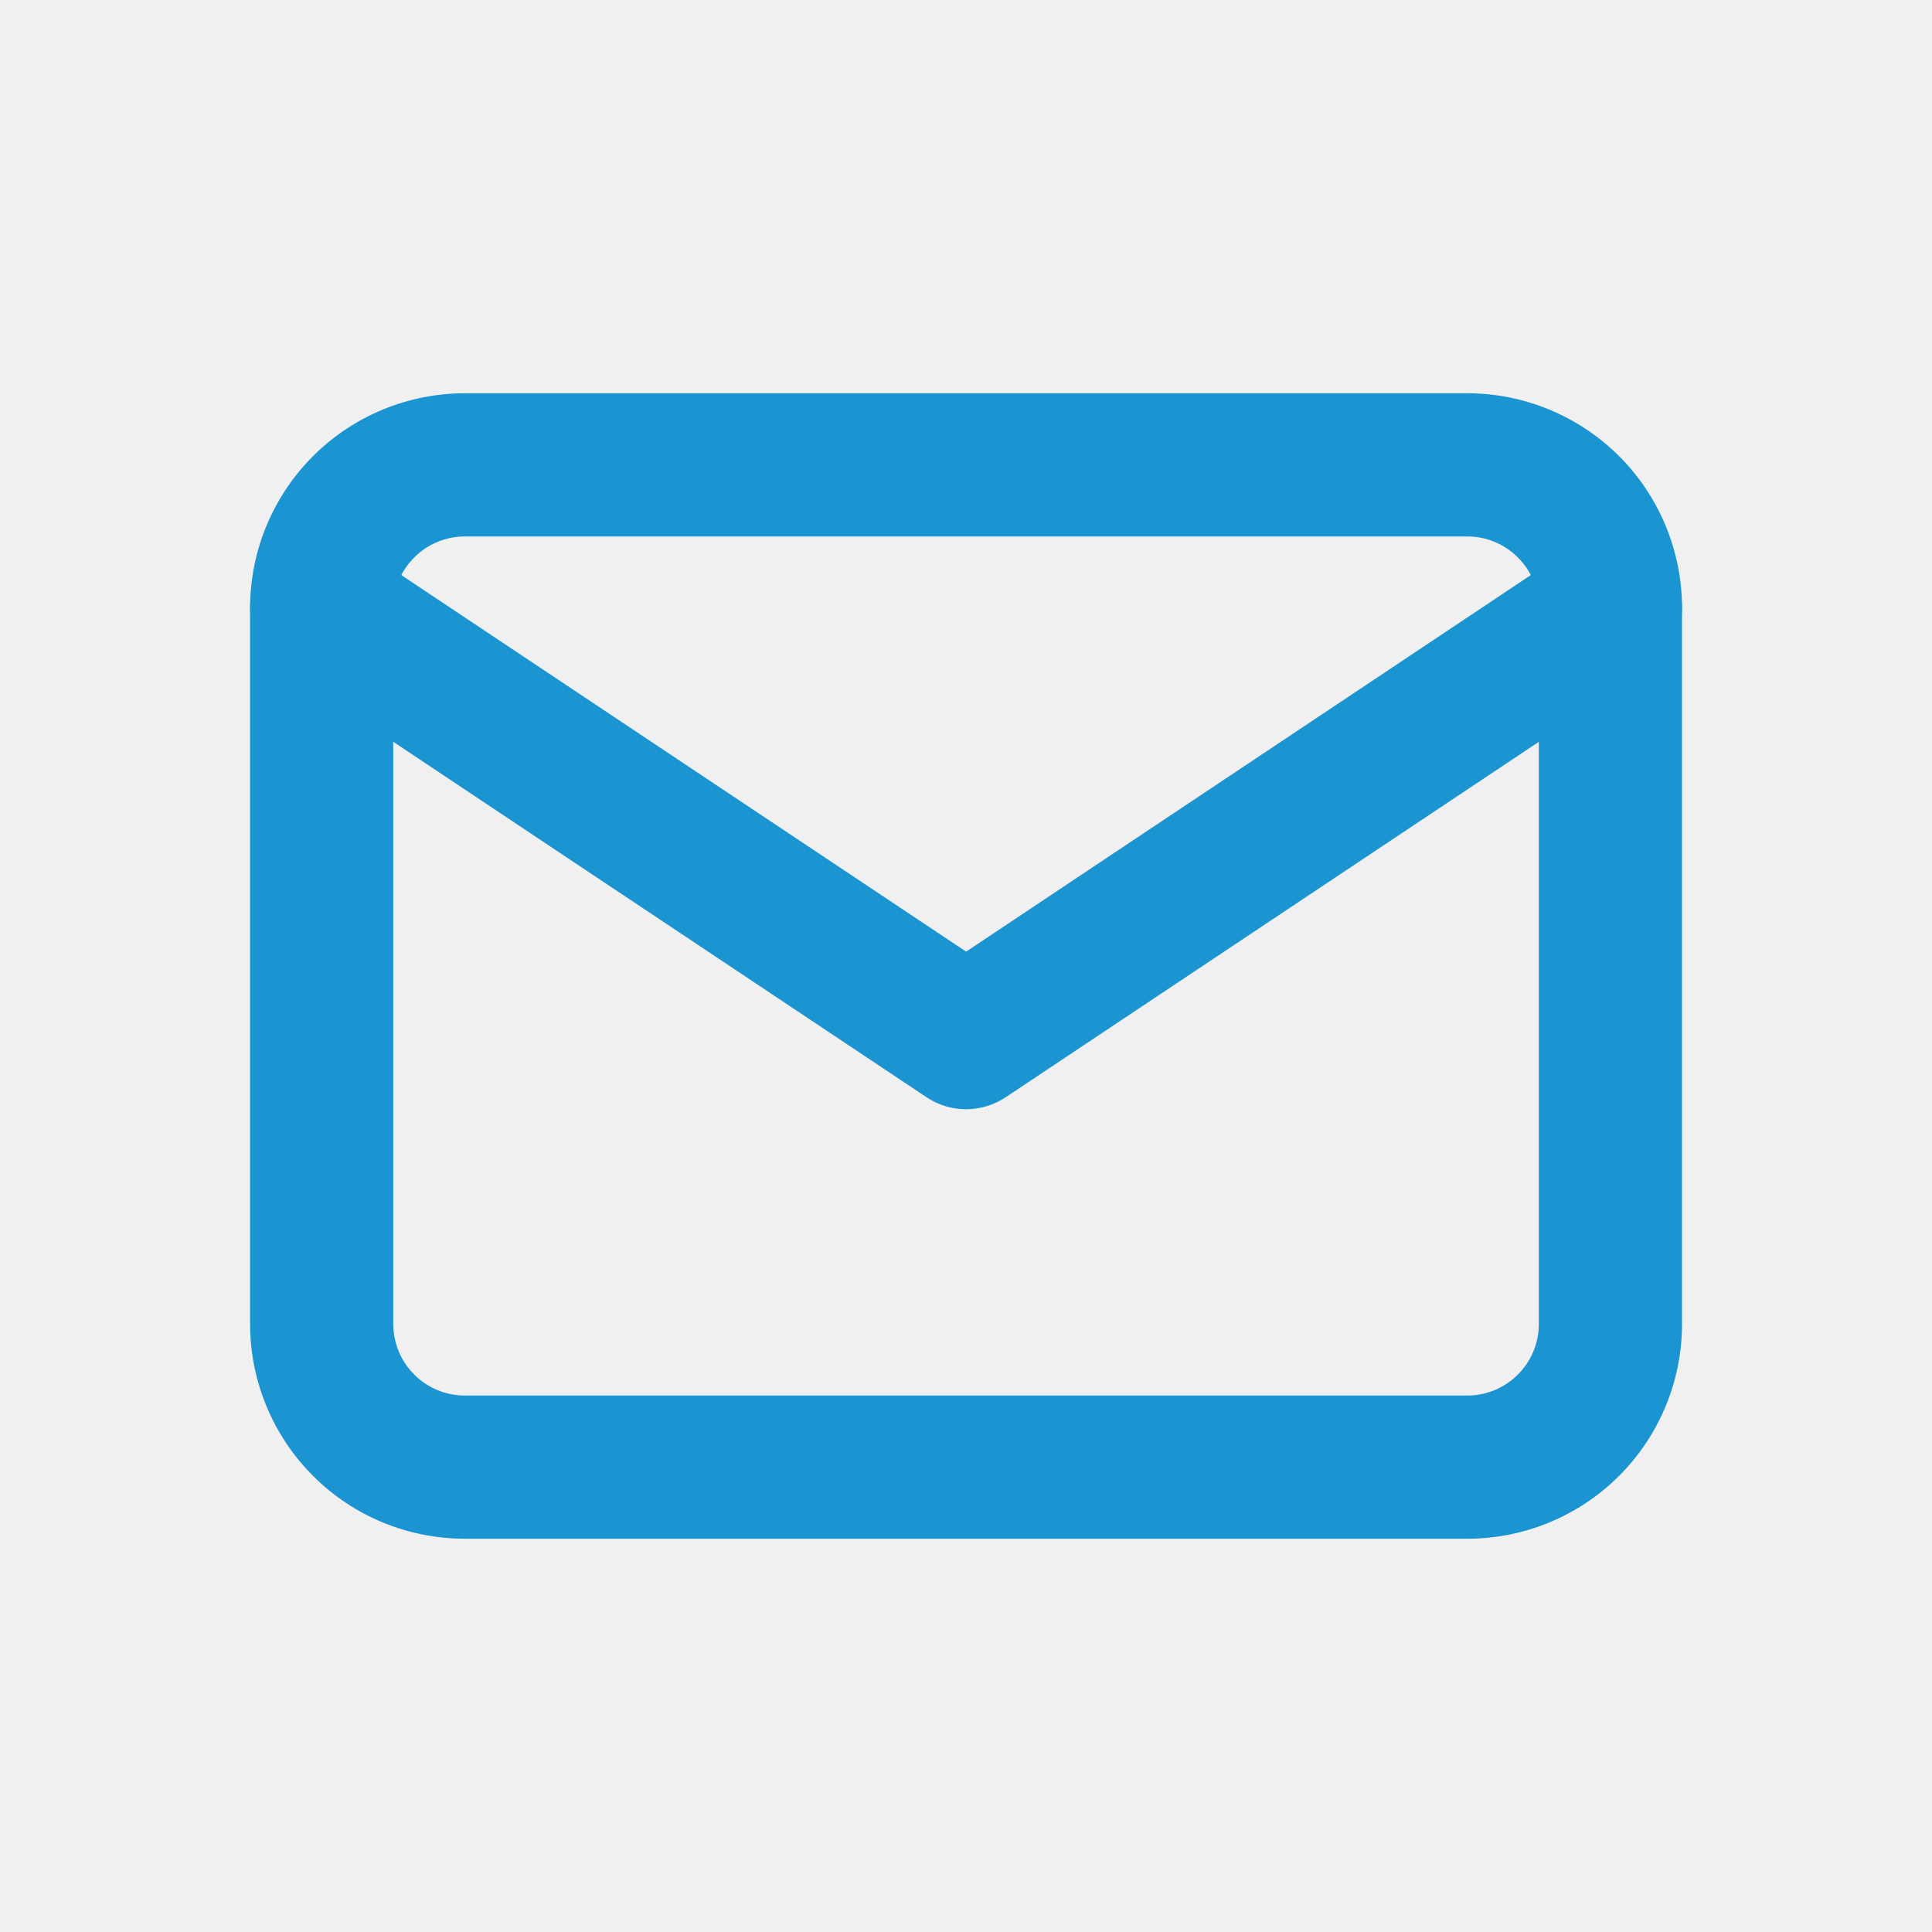
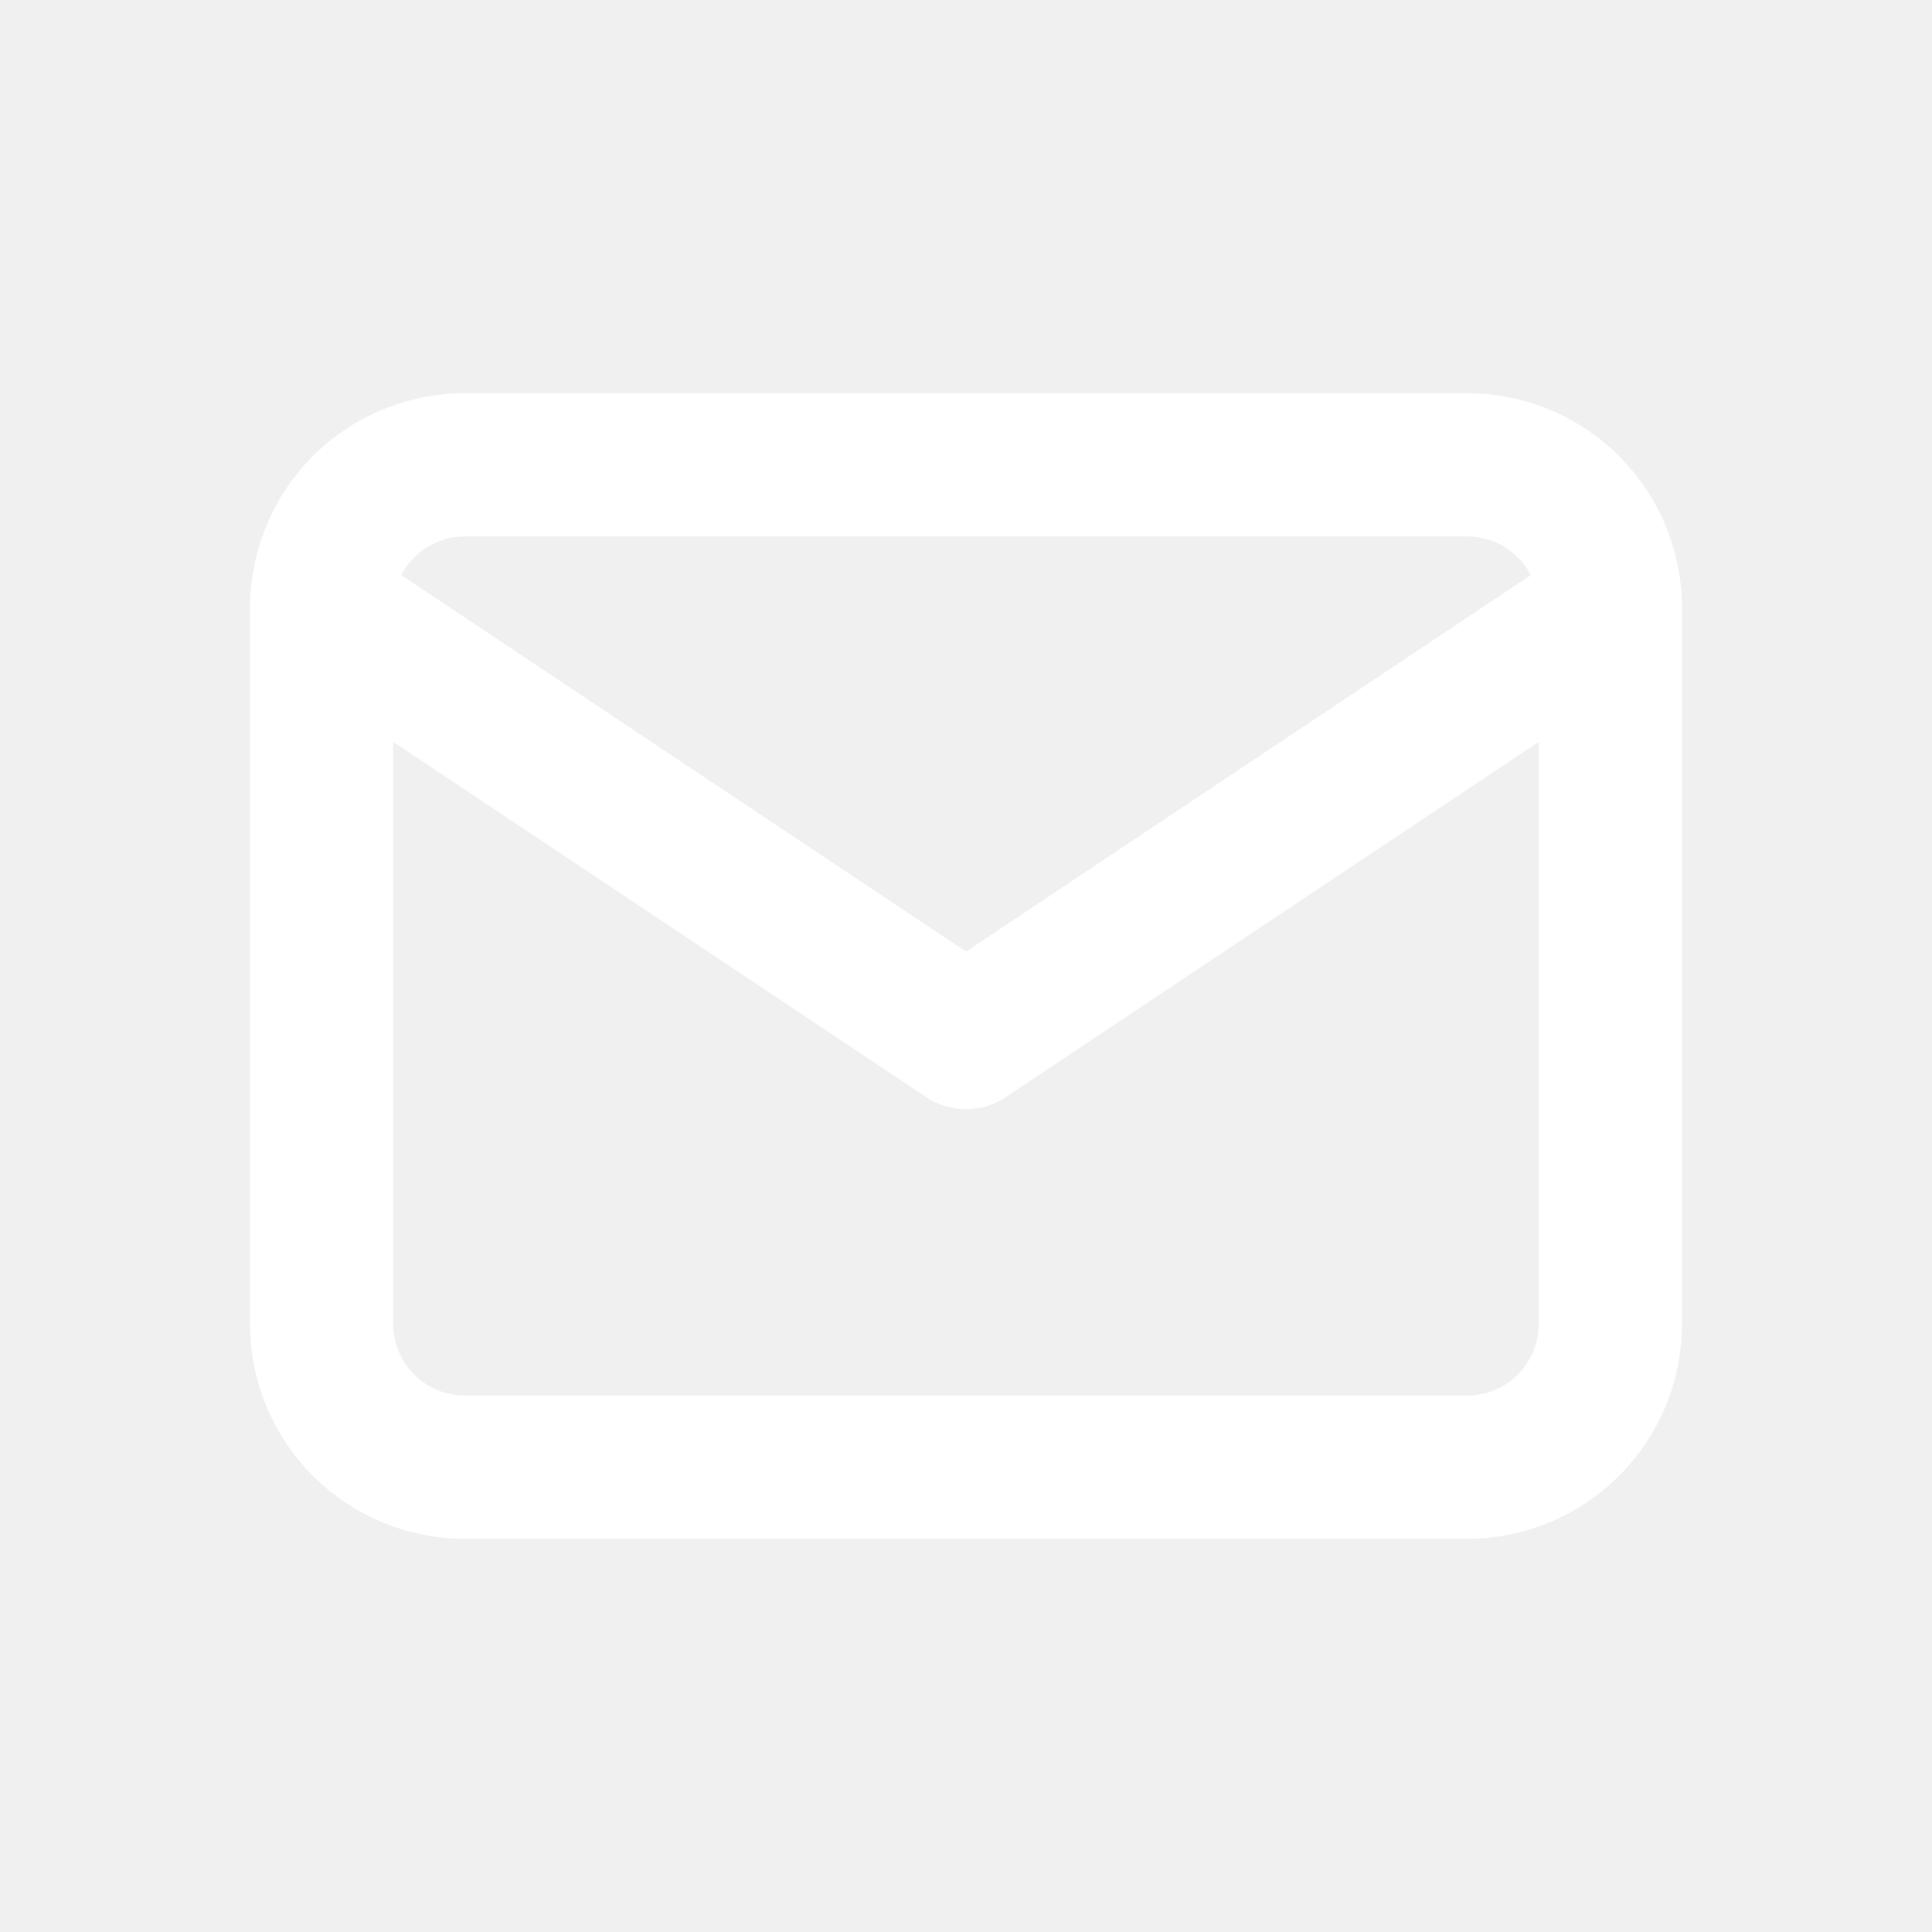
- <svg xmlns="http://www.w3.org/2000/svg" width="18" height="18" viewBox="0 0 18 18" fill="none">
-   <path fill-rule="evenodd" clip-rule="evenodd" d="M4.331 4.998C4.154 4.998 3.985 5.068 3.86 5.193C3.734 5.318 3.664 5.488 3.664 5.665V12.335C3.664 12.512 3.734 12.682 3.86 12.807C3.985 12.932 4.154 13.002 4.331 13.002H13.67C13.847 13.002 14.016 12.932 14.141 12.807C14.267 12.682 14.337 12.512 14.337 12.335V5.665C14.337 5.488 14.267 5.318 14.141 5.193C14.016 5.068 13.847 4.998 13.67 4.998H4.331ZM2.916 4.25C3.291 3.875 3.8 3.664 4.331 3.664H13.67C14.2 3.664 14.709 3.875 15.085 4.25C15.46 4.625 15.671 5.134 15.671 5.665V12.335C15.671 12.866 15.46 13.375 15.085 13.75C14.709 14.126 14.2 14.336 13.67 14.336H4.331C3.8 14.336 3.291 14.126 2.916 13.75C2.541 13.375 2.33 12.866 2.33 12.335V5.665C2.33 5.134 2.541 4.625 2.916 4.25Z" fill="#1B94D2" />
-   <path fill-rule="evenodd" clip-rule="evenodd" d="M2.442 5.295C2.647 4.988 3.061 4.906 3.367 5.11L9.001 8.866L14.634 5.11C14.94 4.906 15.354 4.988 15.559 5.295C15.763 5.601 15.68 6.016 15.374 6.22L9.371 10.222C9.146 10.372 8.855 10.372 8.631 10.222L2.627 6.22C2.321 6.016 2.238 5.601 2.442 5.295Z" fill="#1B94D2" />
+ <svg xmlns="http://www.w3.org/2000/svg" width="24" height="24" viewBox="0 0 24 24" fill="white">
+   <path fill-rule="evenodd" clip-rule="evenodd" d="M5.774 6.664C5.538 6.664 5.312 6.757 5.145 6.924C4.978 7.091 4.885 7.317 4.885 7.553V16.447C4.885 16.683 4.978 16.909 5.145 17.076C5.312 17.242 5.538 17.336 5.774 17.336H18.226C18.461 17.336 18.688 17.242 18.854 17.076C19.021 16.909 19.115 16.683 19.115 16.447V7.553C19.115 7.317 19.021 7.091 18.854 6.924C18.688 6.757 18.461 6.664 18.226 6.664H5.774ZM3.887 5.666C4.388 5.166 5.066 4.885 5.774 4.885H18.226C18.933 4.885 19.612 5.166 20.112 5.666C20.613 6.167 20.894 6.845 20.894 7.553V16.447C20.894 17.154 20.613 17.833 20.112 18.333C19.612 18.834 18.933 19.115 18.226 19.115H5.774C5.066 19.115 4.388 18.834 3.887 18.333C3.387 17.833 3.106 17.154 3.106 16.447V7.553C3.106 6.845 3.387 6.167 3.887 5.666Z" />
+   <path fill-rule="evenodd" clip-rule="evenodd" d="M3.255 7.06C3.528 6.652 4.08 6.541 4.489 6.814L12 11.821L19.511 6.814C19.92 6.541 20.472 6.652 20.744 7.06C21.017 7.469 20.906 8.021 20.498 8.294L12.493 13.63C12.194 13.829 11.805 13.829 11.507 13.63L3.502 8.294C3.093 8.021 2.983 7.469 3.255 7.06Z" />
</svg>
